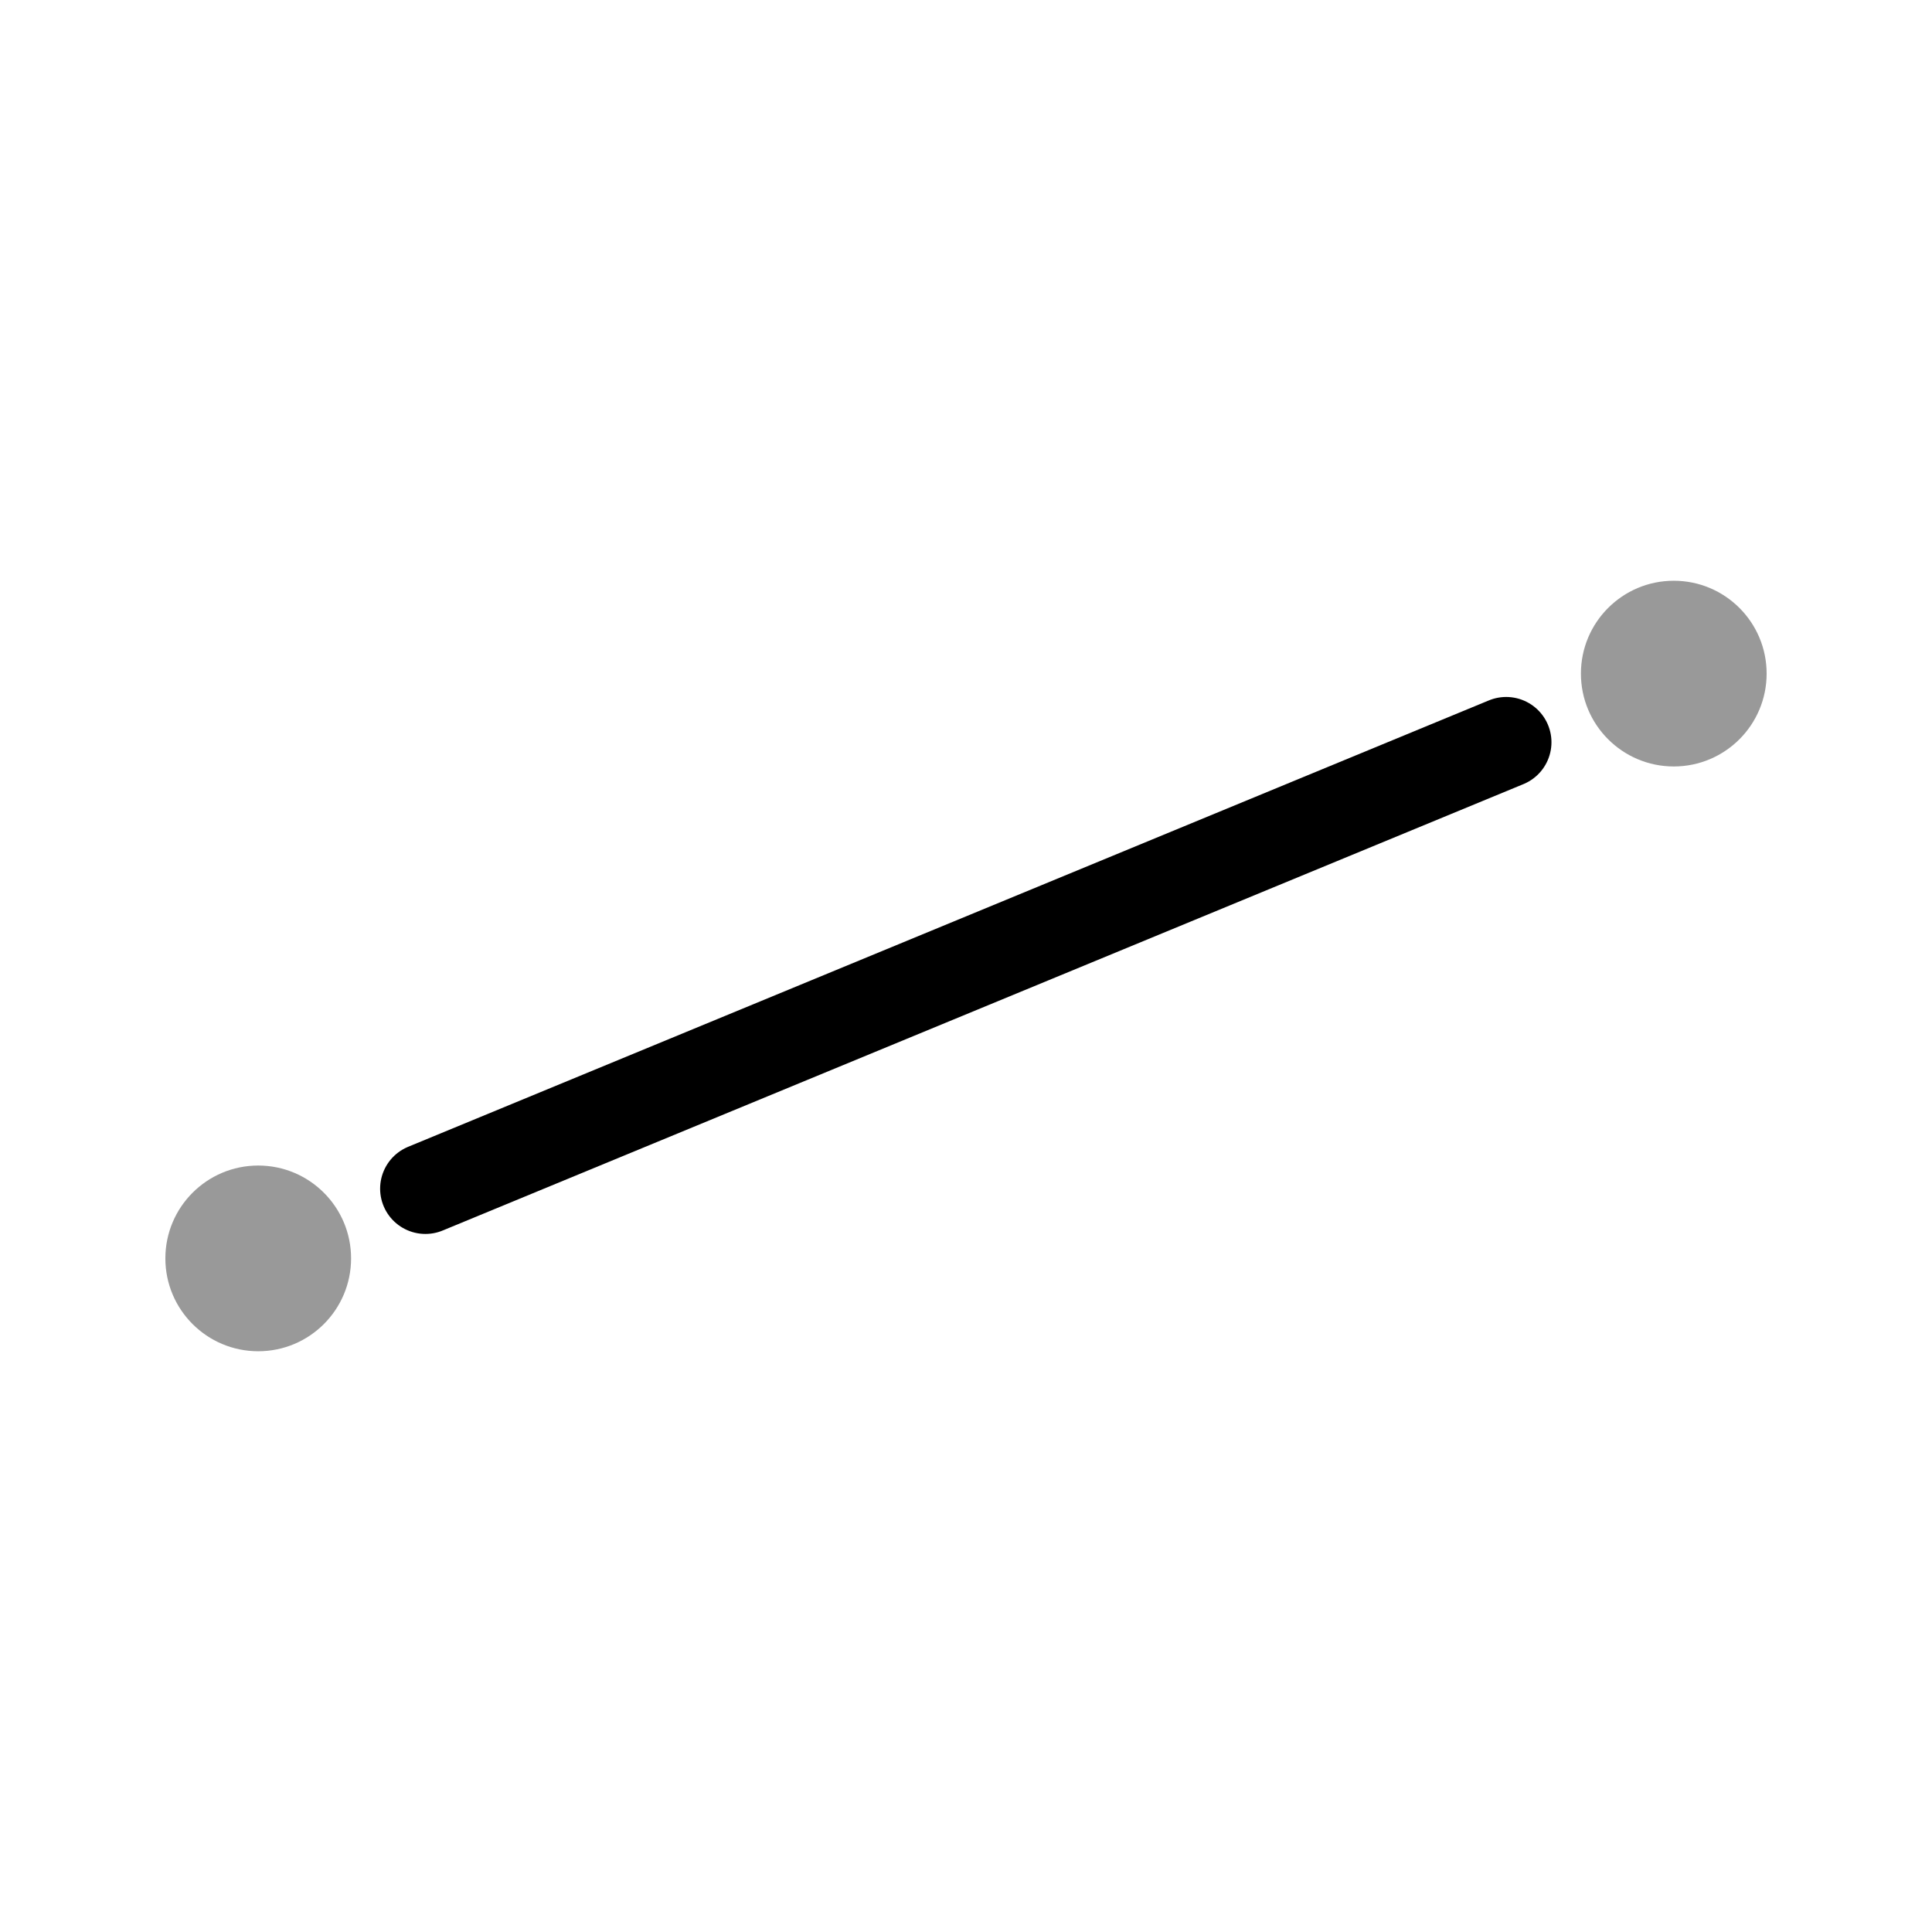
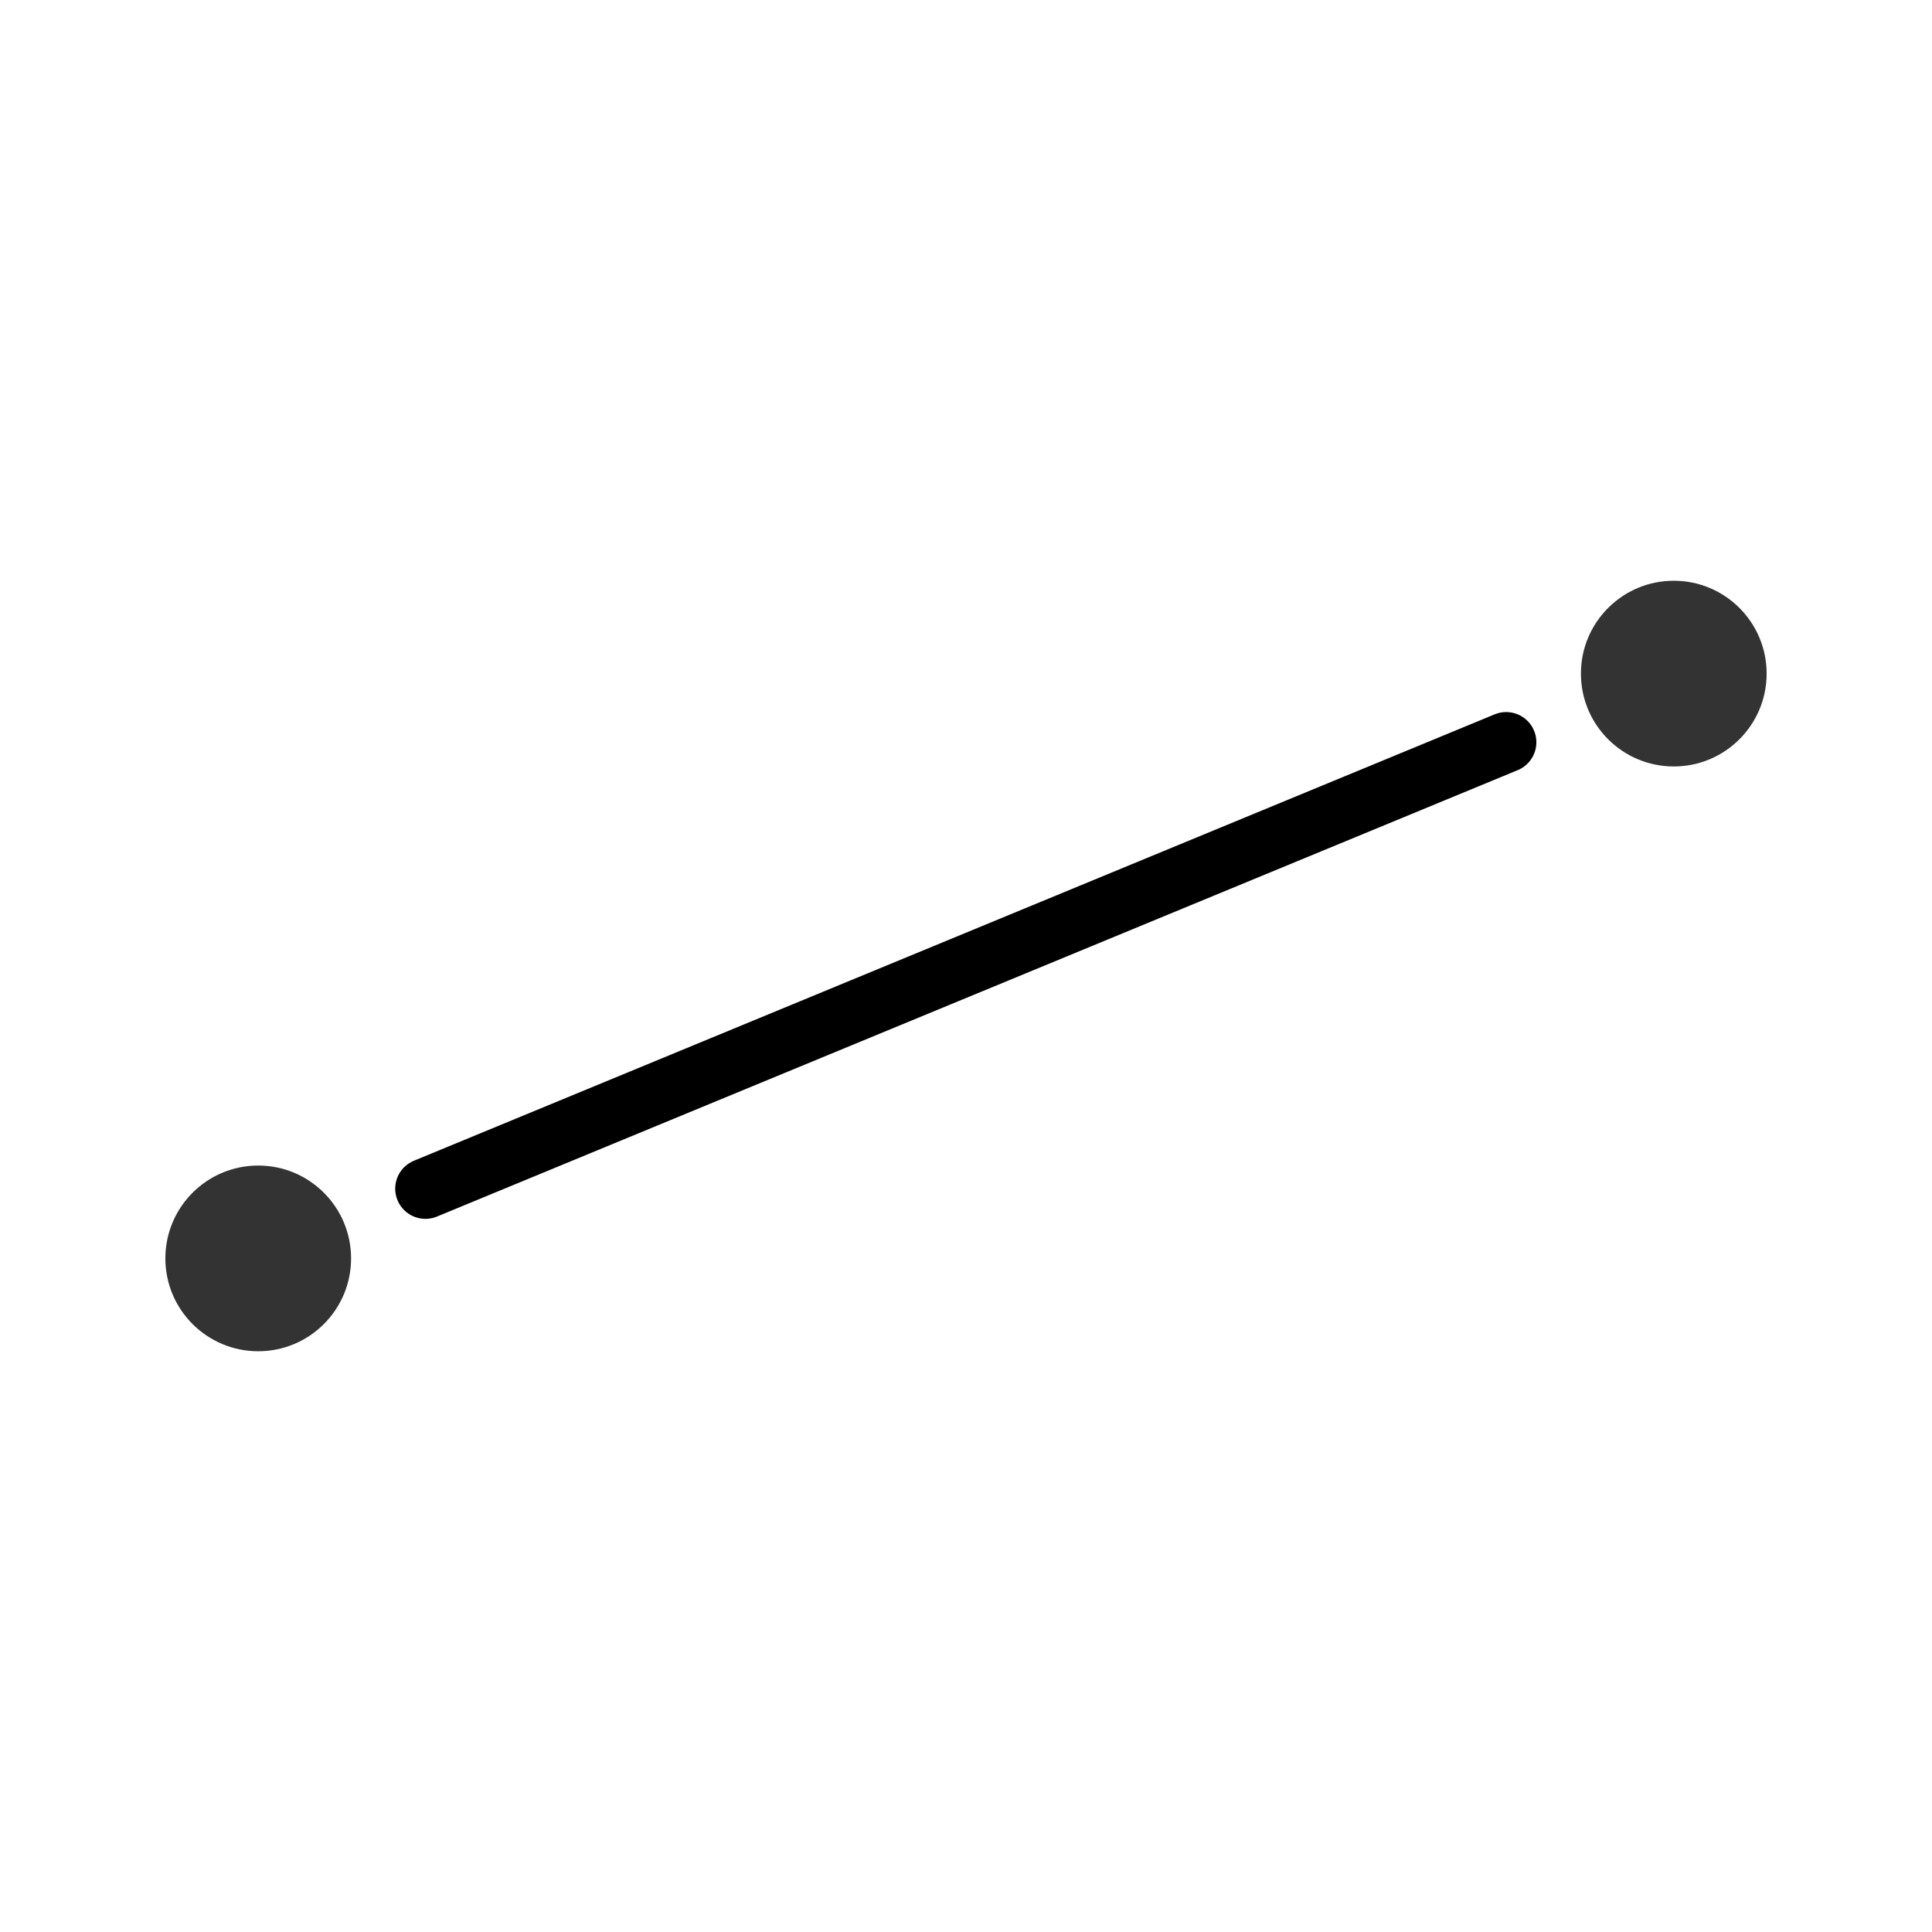
<svg xmlns="http://www.w3.org/2000/svg" viewBox="0 0 32 32">
-   <circle cx="4.277" cy="20.843" r="1.538" style="opacity:0.4" />
-   <line x1="7.046" y1="19.688" x2="24.947" y2="12.294" style="fill:none;stroke:#000;stroke-linecap:round;stroke-miterlimit:10;stroke-width:1.5px" />
-   <circle cx="27.723" cy="11.157" r="1.538" style="opacity:0.4" />
+   <circle cx="4.277" cy="20.843" r="1.538" style="opacity:0.8" />
+   <line x1="7.046" y1="19.688" x2="24.947" y2="12.294" style="fill:none;stroke:#000;stroke-linecap:round;stroke-miterlimit:10;stroke-width:1.0px" />
+   <circle cx="27.723" cy="11.157" r="1.538" style="opacity:0.8" />
</svg>
